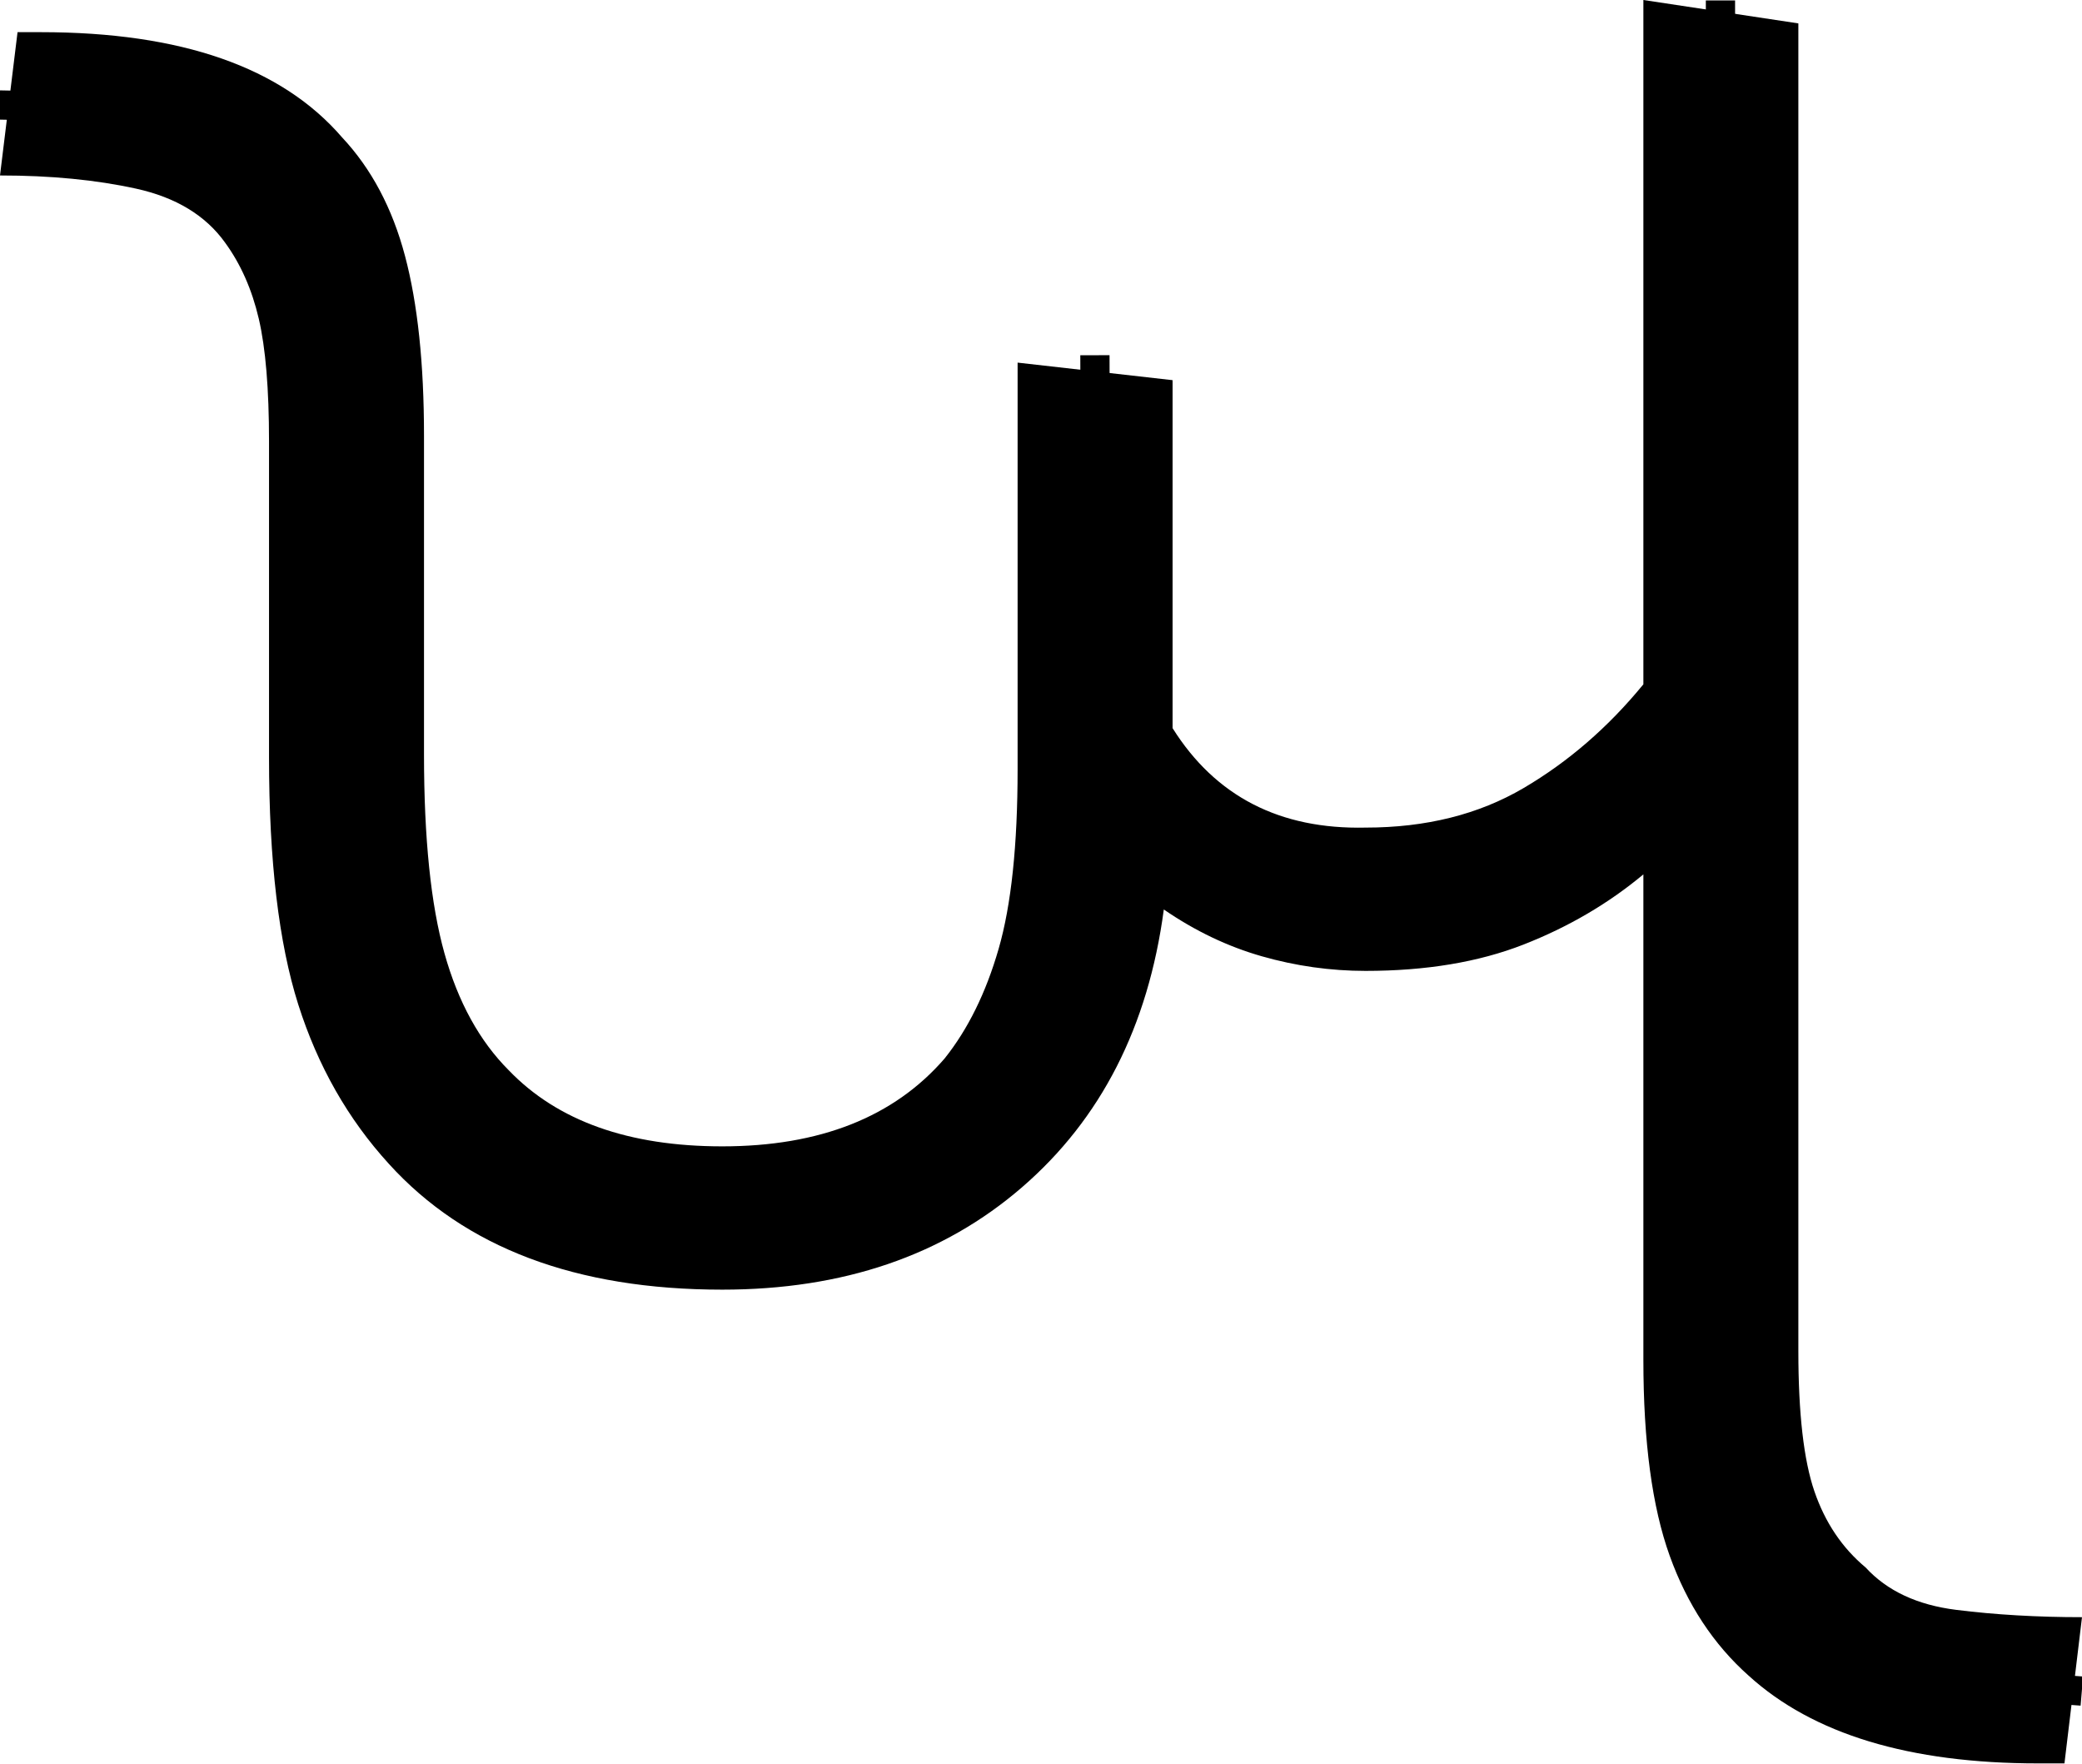
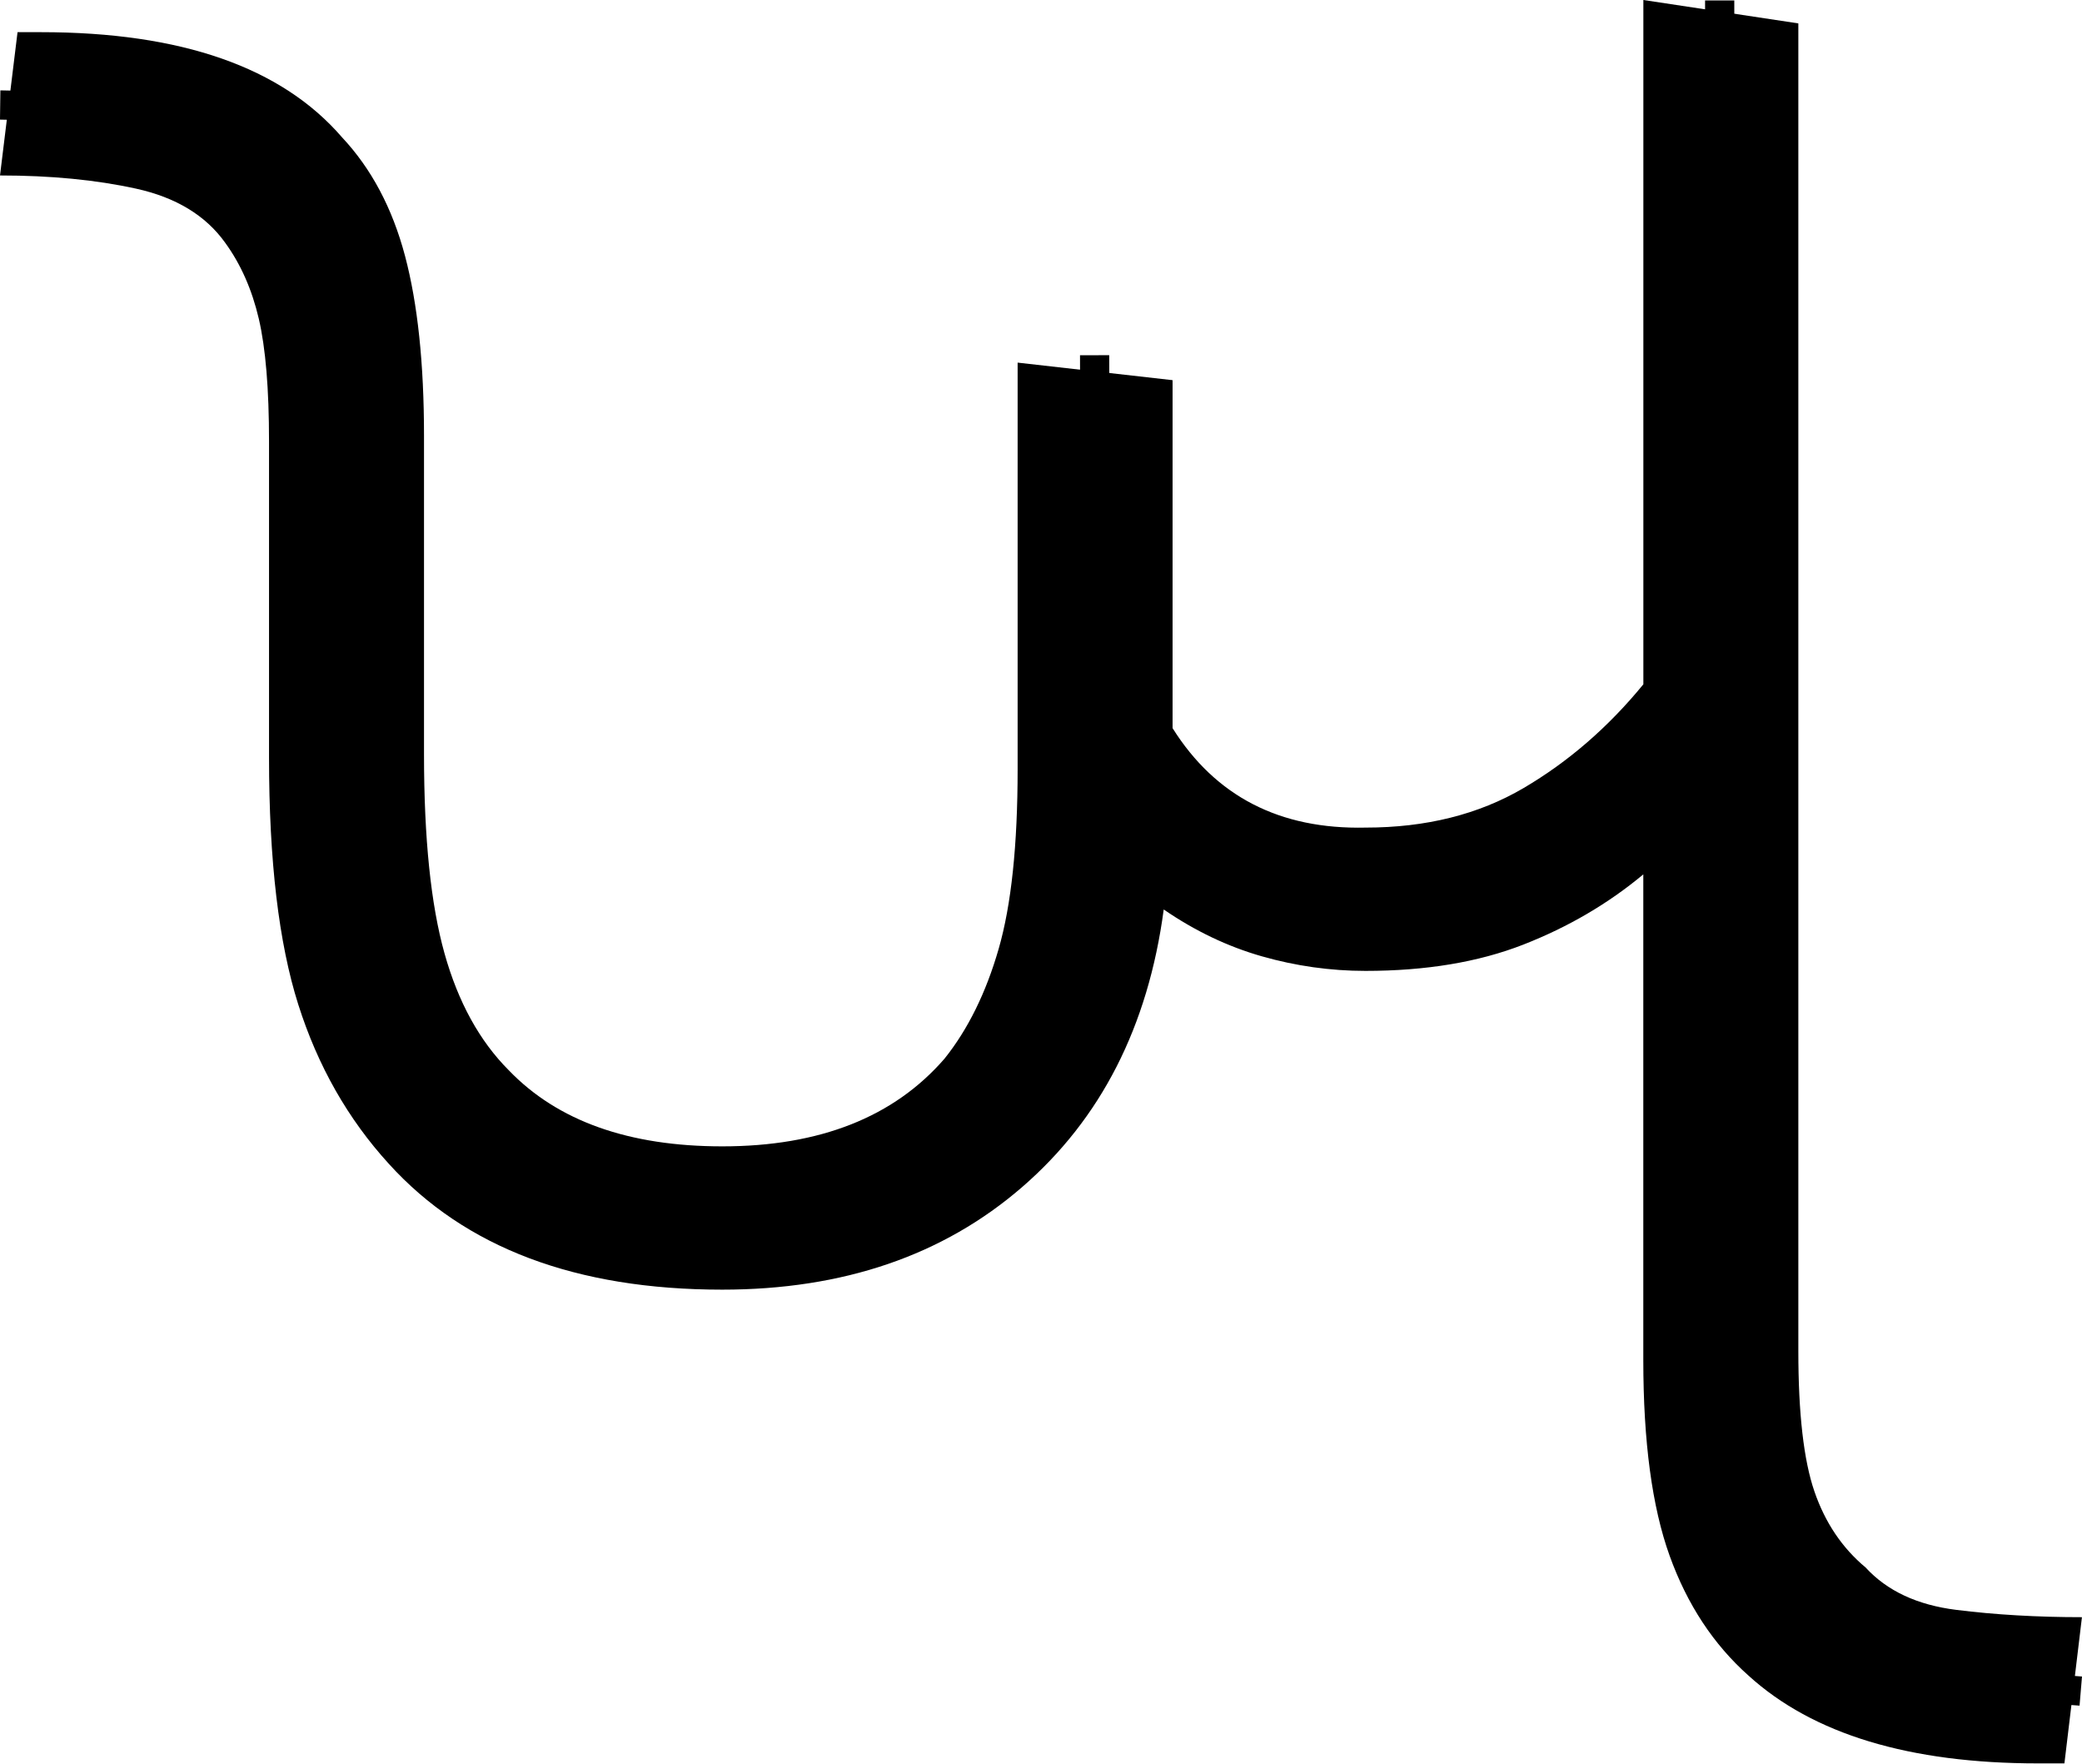
<svg xmlns="http://www.w3.org/2000/svg" width="71.2" height="60.3" version="1.1" id="svg4">
  <defs id="defs8" />
-   <g id="g65">
-     <path style="display:inline" d="m 24.7,44.1 v 0 q -7.5,0 -11.4,-4.3 v 0 q -2.1,-2.3 -3.1,-5.45 -1,-3.15 -1,-8.45 v 0 -10.8 Q 9.2,12.4 8.85,10.9 8.5,9.4 7.7,8.3 v 0 Q 6.7,6.9 4.65,6.45 2.6,6 0,6 V 6 L 0.6,1.1 h 0.8 q 7.2,0 10.3,3.6 v 0 q 1.5,1.6 2.15,4.05 0.65,2.45 0.65,6.15 v 0 10.9 q 0,4.3 0.7,6.8 0.7,2.5 2.2,4 v 0 q 2.5,2.6 7.3,2.6 v 0 q 5,0 7.6,-3 v 0 q 1.2,-1.5 1.85,-3.75 0.65,-2.25 0.65,-6.15 v 0 -13.9 l 5.3,0.6 v 11.9 q 2.2,3.5 6.6,3.4 v 0 q 3.1,0 5.4,-1.35 2.3,-1.35 4.1,-3.55 v 0 V 0 l 5.3,0.8 v 45.4 q 0,3.2 0.55,4.8 0.55,1.6 1.75,2.6 v 0 q 1.1,1.2 3.1,1.45 2,0.25 4.3,0.25 v 0 l -0.6,5 h -0.9 q -6.6,0 -9.9,-3 v 0 Q 58,55.7 57.1,53.2 56.2,50.7 56.2,46.5 v 0 -16.6 q -1.8,1.5 -4.1,2.4 -2.3,0.9 -5.4,0.9 v 0 q -1.8,0 -3.55,-0.5 -1.75,-0.5 -3.35,-1.6 v 0 q -0.8,6 -4.85,9.5 -4.05,3.5 -10.25,3.5 z" id="path2" />
+   <g id="g65" transform="matrix(0.9992408,0,0,1,0.01817402,0)">
+     <path style="display:inline;stroke-width:1" d="m 24.701,44.1 v 0 q -7.506,0 -11.409,-4.3 v 0 Q 11.19,37.5 10.19,34.35 9.189,31.2 9.189,25.9 v 0 -10.8 q 0,-2.7 -0.35,-4.2 Q 8.488,9.4 7.688,8.3 v 0 Q 6.687,6.9 4.635,6.45 2.584,6 -0.018,6 V 6 L 0.582,1.1 H 1.383 q 7.205,0 10.308,3.6 v 0 q 1.501,1.6 2.152,4.05 0.65,2.45 0.65,6.15 v 0 10.9 q 0,4.3 0.701,6.8 0.701,2.5 2.202,4 v 0 q 2.502,2.6 7.306,2.6 v 0 q 5.004,0 7.606,-3 v 0 q 1.201,-1.5 1.851,-3.75 0.65,-2.25 0.65,-6.15 v 0 -13.9 L 40.112,13 v 11.9 q 2.202,3.5 6.605,3.4 v 0 q 3.102,0 5.404,-1.35 2.302,-1.35 4.103,-3.55 v 0 V 0 l 5.304,0.8 v 45.4 q 0,3.2 0.55,4.8 0.55,1.6 1.751,2.6 v 0 q 1.101,1.2 3.102,1.45 2.002,0.25 4.303,0.25 v 0 l -0.6,5 h -0.901 q -6.605,0 -9.908,-3 v 0 q -1.801,-1.6 -2.702,-4.1 -0.901,-2.5 -0.901,-6.7 v 0 -16.6 q -1.801,1.5 -4.103,2.4 -2.302,0.9 -5.404,0.9 v 0 q -1.801,0 -3.553,-0.5 -1.751,-0.5 -3.353,-1.6 v 0 q -0.801,6 -4.854,9.5 -4.053,3.5 -10.258,3.5 z" id="path2" />
    <path style="display:inline;fill:none;stroke:#000000;stroke-width:1px;stroke-linecap:butt;stroke-linejoin:miter;stroke-opacity:1" d="m -0.012,3.59 c 0.833,0.011 1.437,0.072 2.176,0.117 2.449,0.152 4.931,0.385 6.845,2.072 3.112,2.85 2.825,7.447 2.842,11.306 0.154,5.197 -0.431,10.477 0.641,15.604 0.869,4.163 4.146,7.83 8.426,8.566 4.961,1.101 11.028,0.076 14.04,-4.398 2.979,-4.365 2.507,-9.894 2.509,-14.91 -0.008,-3.267 -0.015,-6.533 -0.023,-9.8" id="path65" />
    <path id="path263" style="display:inline;fill:none;stroke:#000000;stroke-width:1px;stroke-linecap:butt;stroke-linejoin:miter;stroke-opacity:1" d="m 37.891,27.092 c 2.054,1.761 4.55,3.105 7.228,3.575 3.795,0.519 7.721,-0.801 10.574,-3.324 1.119,-0.841 2.082,-1.863 3.164,-2.748 -0.007,-8.193 -0.014,-16.386 -0.021,-24.58" />
    <path style="display:inline;fill:none;stroke:#000000;stroke-width:1px;stroke-linecap:butt;stroke-linejoin:miter;stroke-opacity:1" d="m 58.858,24.57 0.022,23.41 c 0.066,3.309 1.268,6.997 4.461,8.519 2.412,1.273 5.218,1.107 7.853,1.328" id="path266" />
  </g>
</svg>
